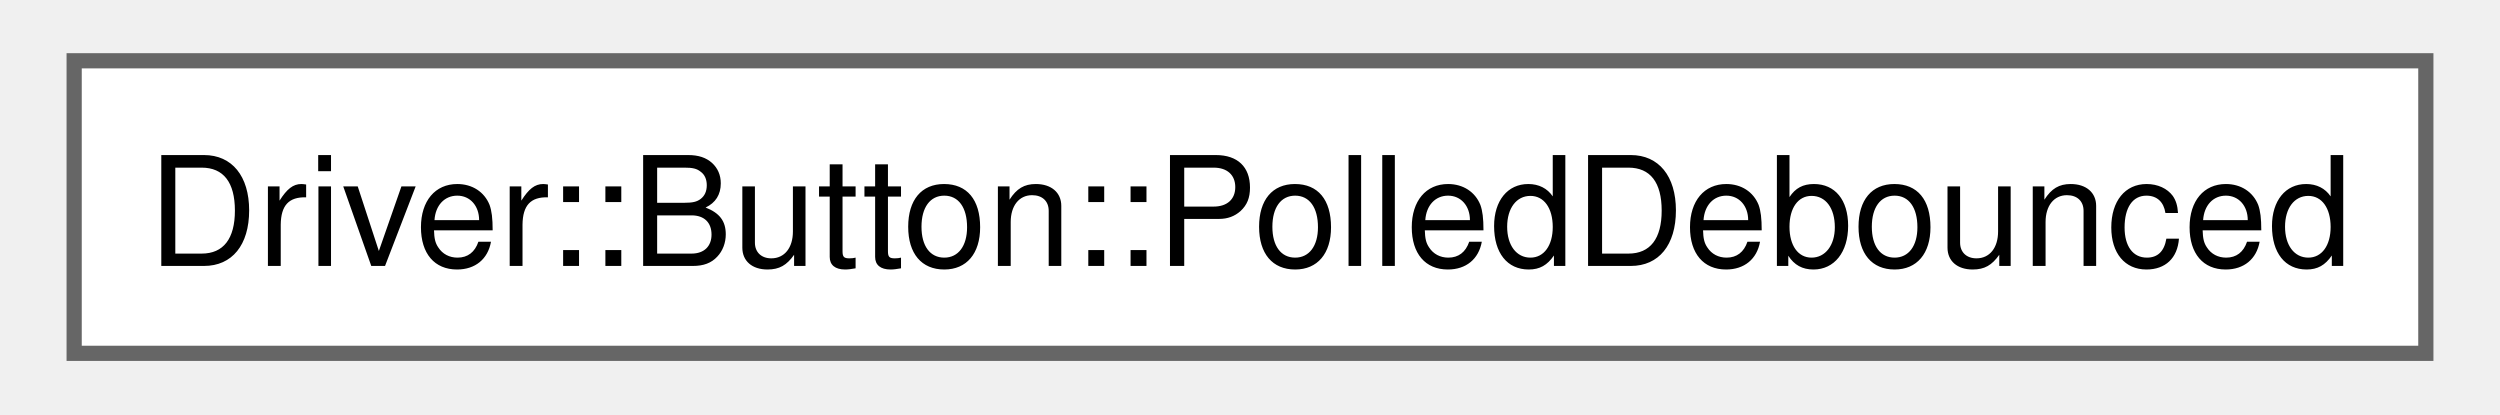
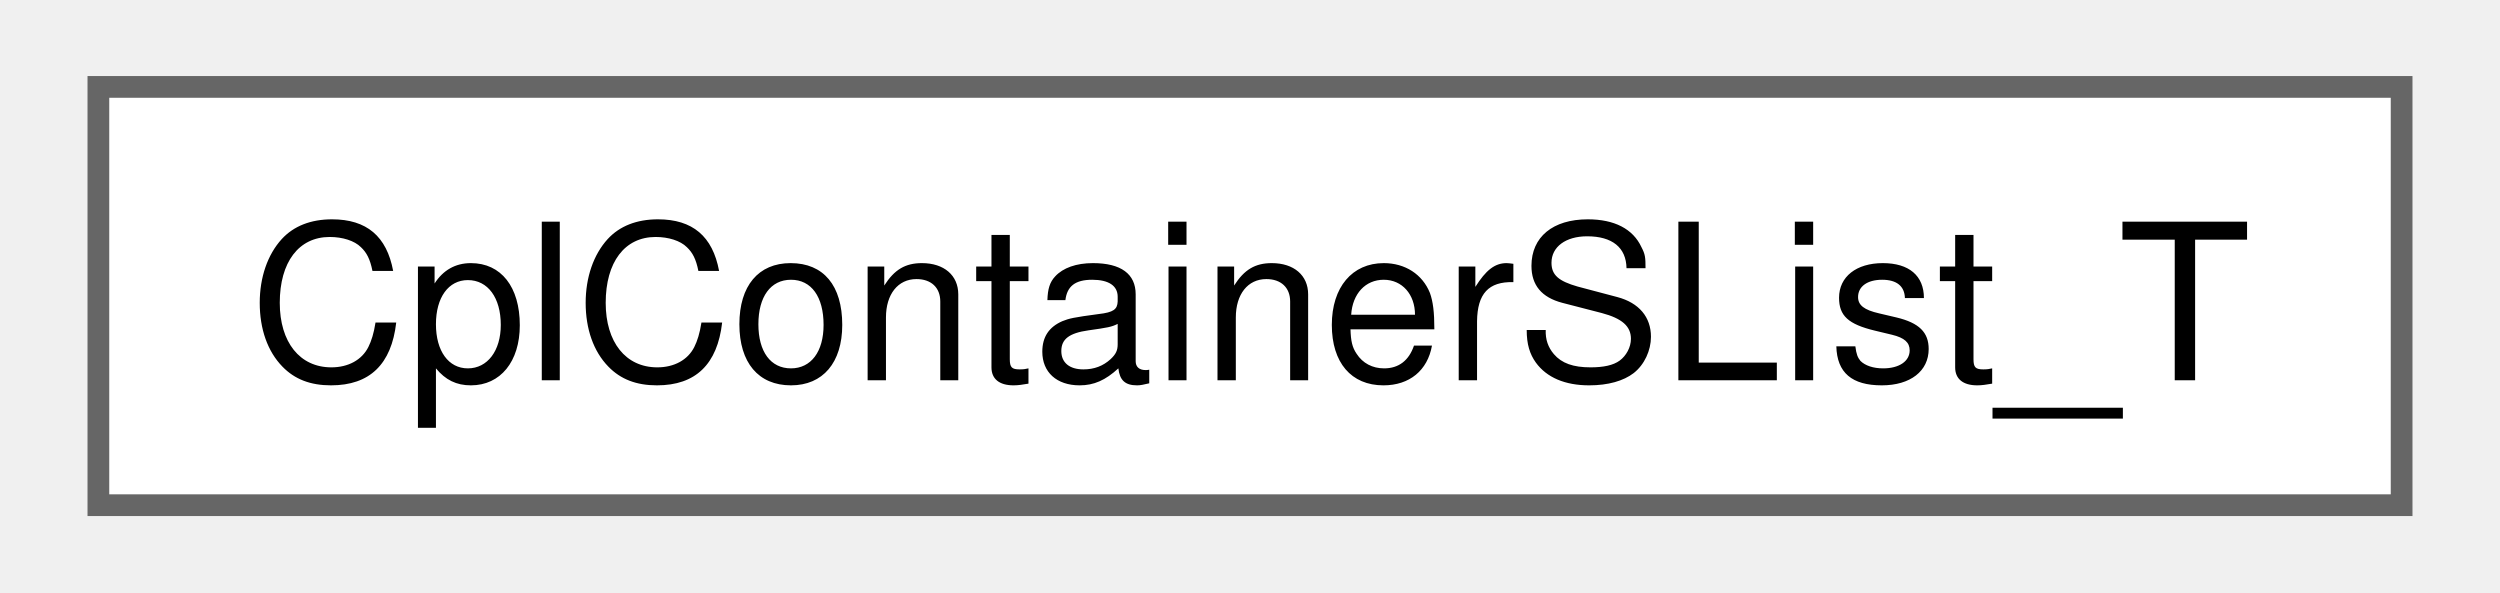
- <svg xmlns="http://www.w3.org/2000/svg" xmlns:xlink="http://www.w3.org/1999/xlink" width="163pt" height="27pt" viewBox="0.00 0.00 162.75 27.25">
+ <svg xmlns="http://www.w3.org/2000/svg" xmlns:xlink="http://www.w3.org/1999/xlink" width="114pt" height="27pt" viewBox="0.00 0.00 114.00 27.25">
  <g id="graph0" class="graph" transform="scale(1 1) rotate(0) translate(4 23.25)">
    <g id="Node000000" class="node">
      <g id="a_Node000000">
-         <a xlink:href="class_driver_1_1_button_1_1_polled_debounced.html" target="_top" xlink:title="This concrete class implements a button driver where a single button is polled and its raw button sta...">
-           <polygon fill="white" stroke="#666666" points="154.75,-19.25 0,-19.25 0,0 154.75,0 154.75,-19.25" />
-           <text text-anchor="middle" x="77.38" y="-5.75" font-family="Helvetica,sans-Serif" font-size="10.00">Driver::Button::PolledDebounced</text>
+         <a xlink:href="cslist_8h.html#struct_cpl_container_s_list___t" target="_top" xlink:title="This structure define the internal structure of a Singly Linked List.">
+           <polygon fill="white" stroke="#666666" points="106,-19.25 0,-19.25 0,0 106,0 106,-19.25" />
+           <text text-anchor="middle" x="53" y="-5.75" font-family="Helvetica,sans-Serif" font-size="10.00">CplContainerSList_T</text>
        </a>
      </g>
    </g>
  </g>
</svg>
